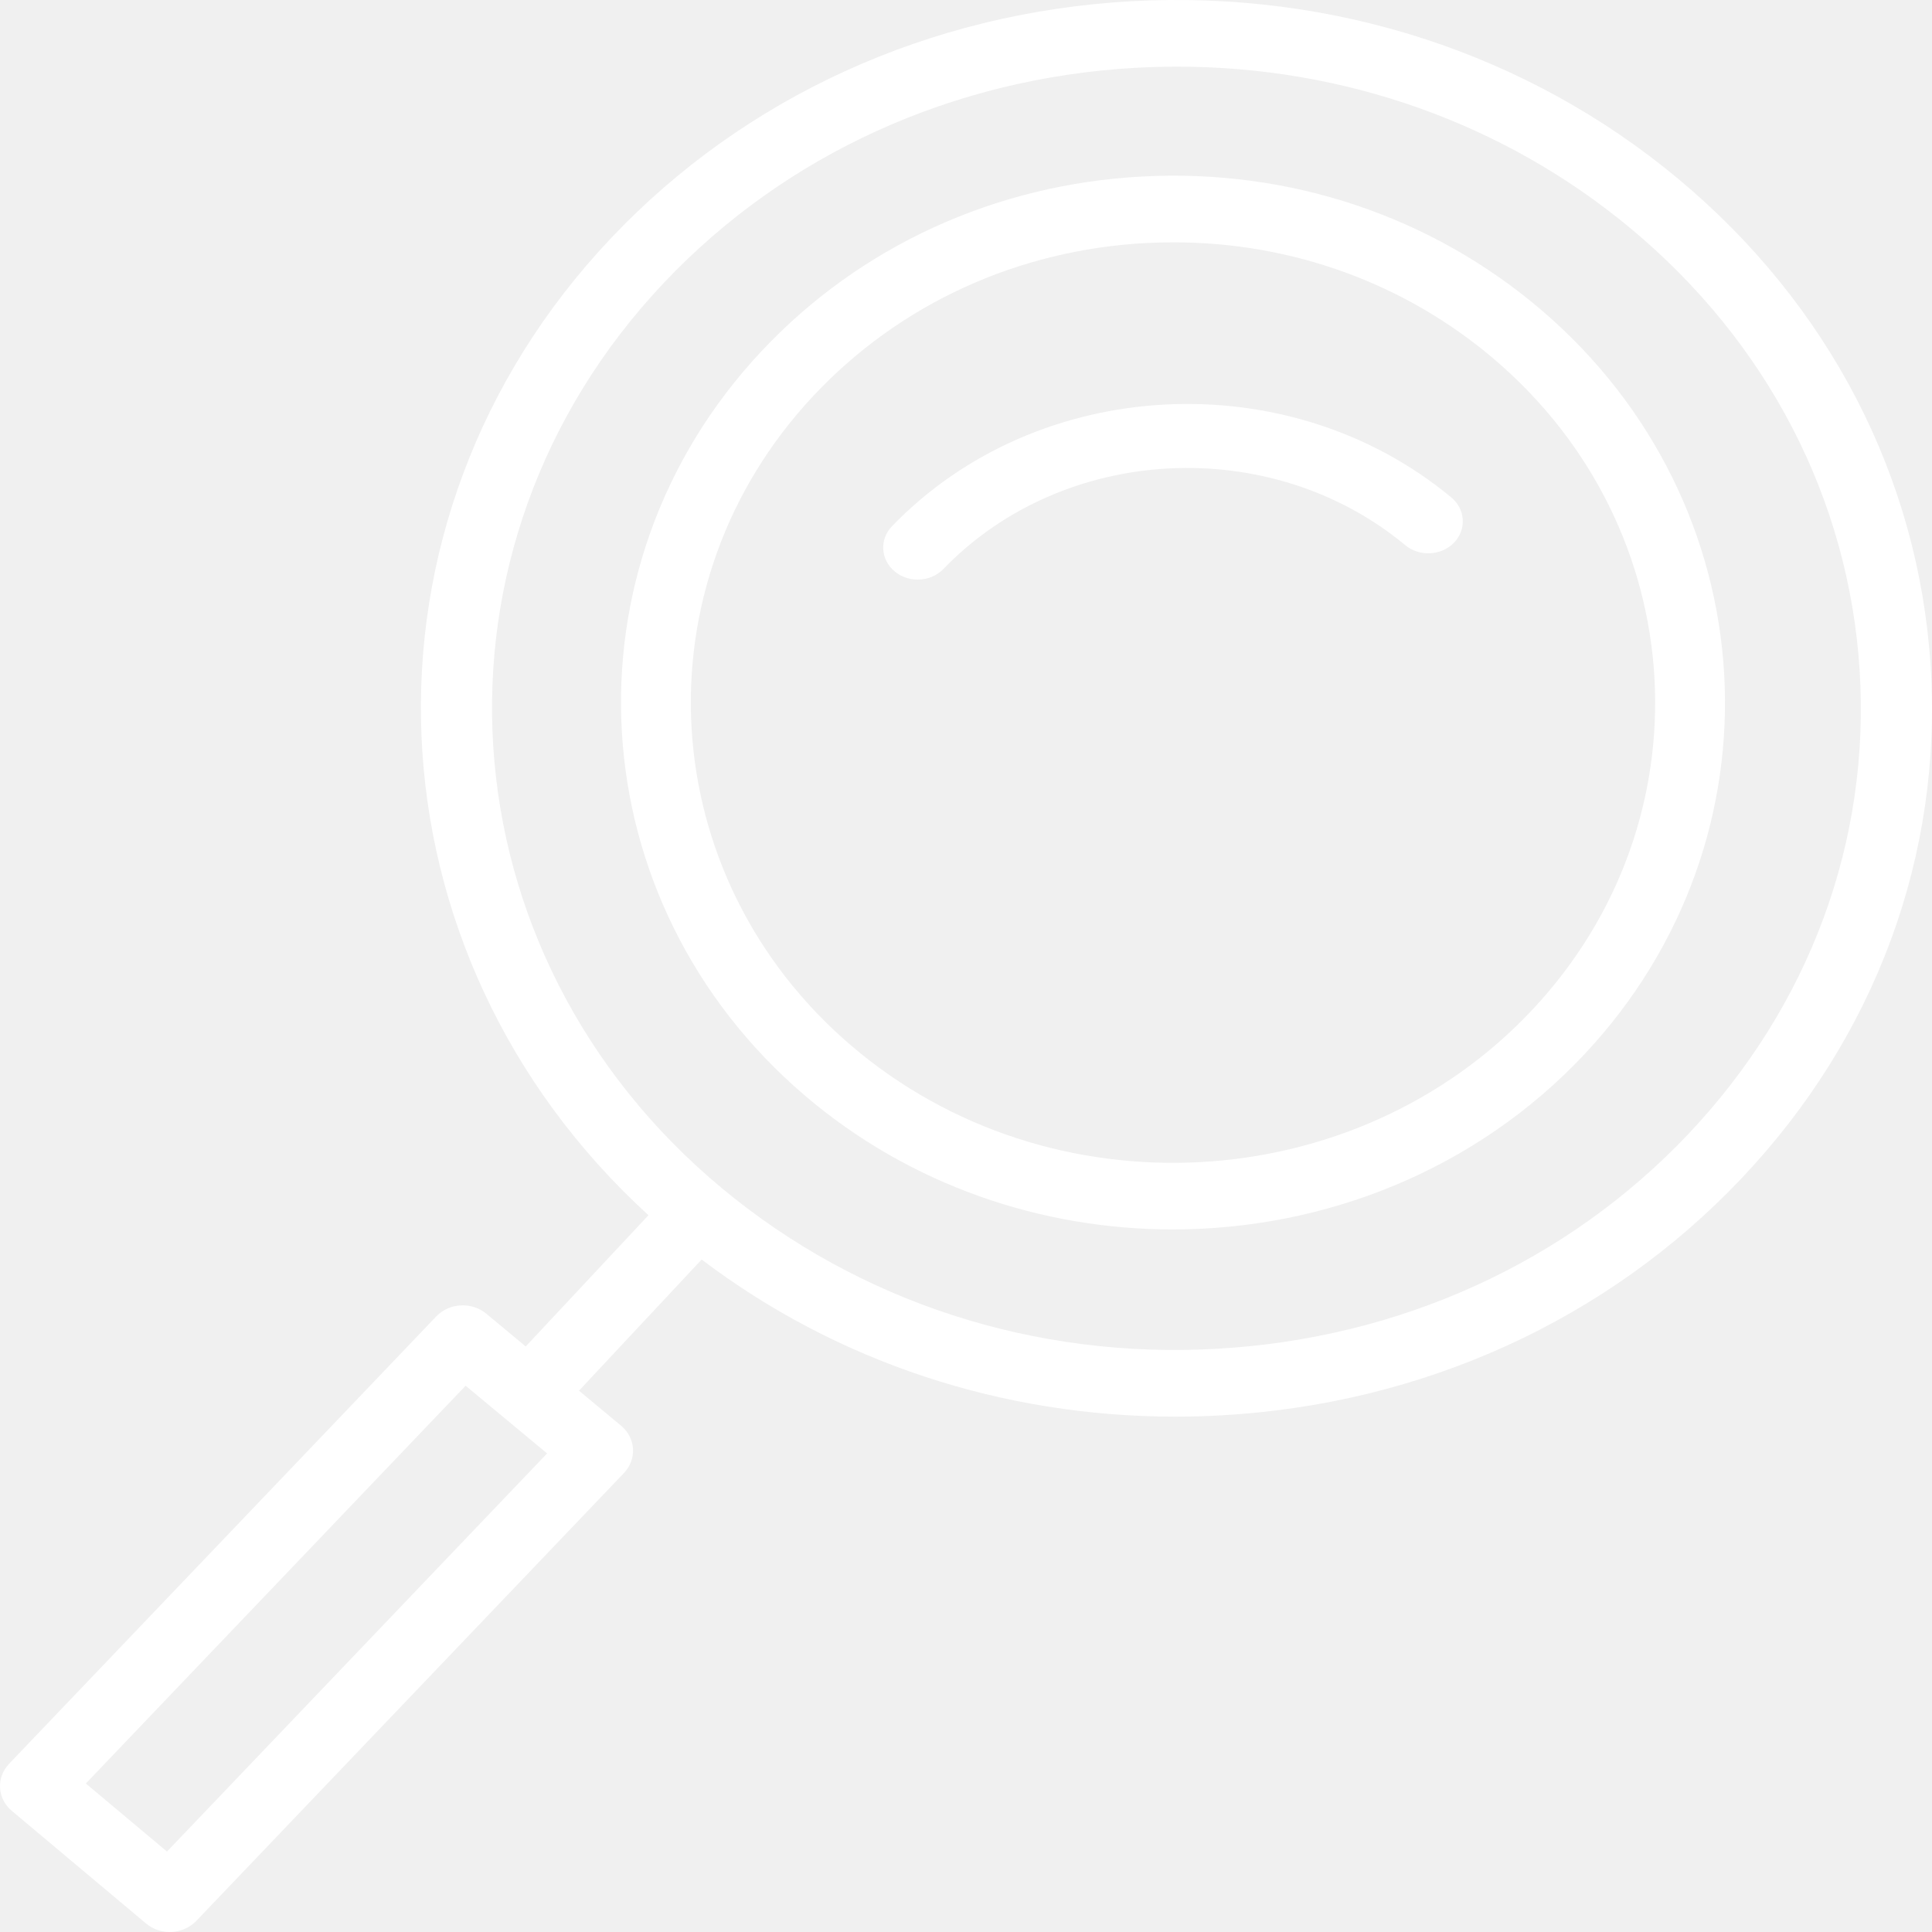
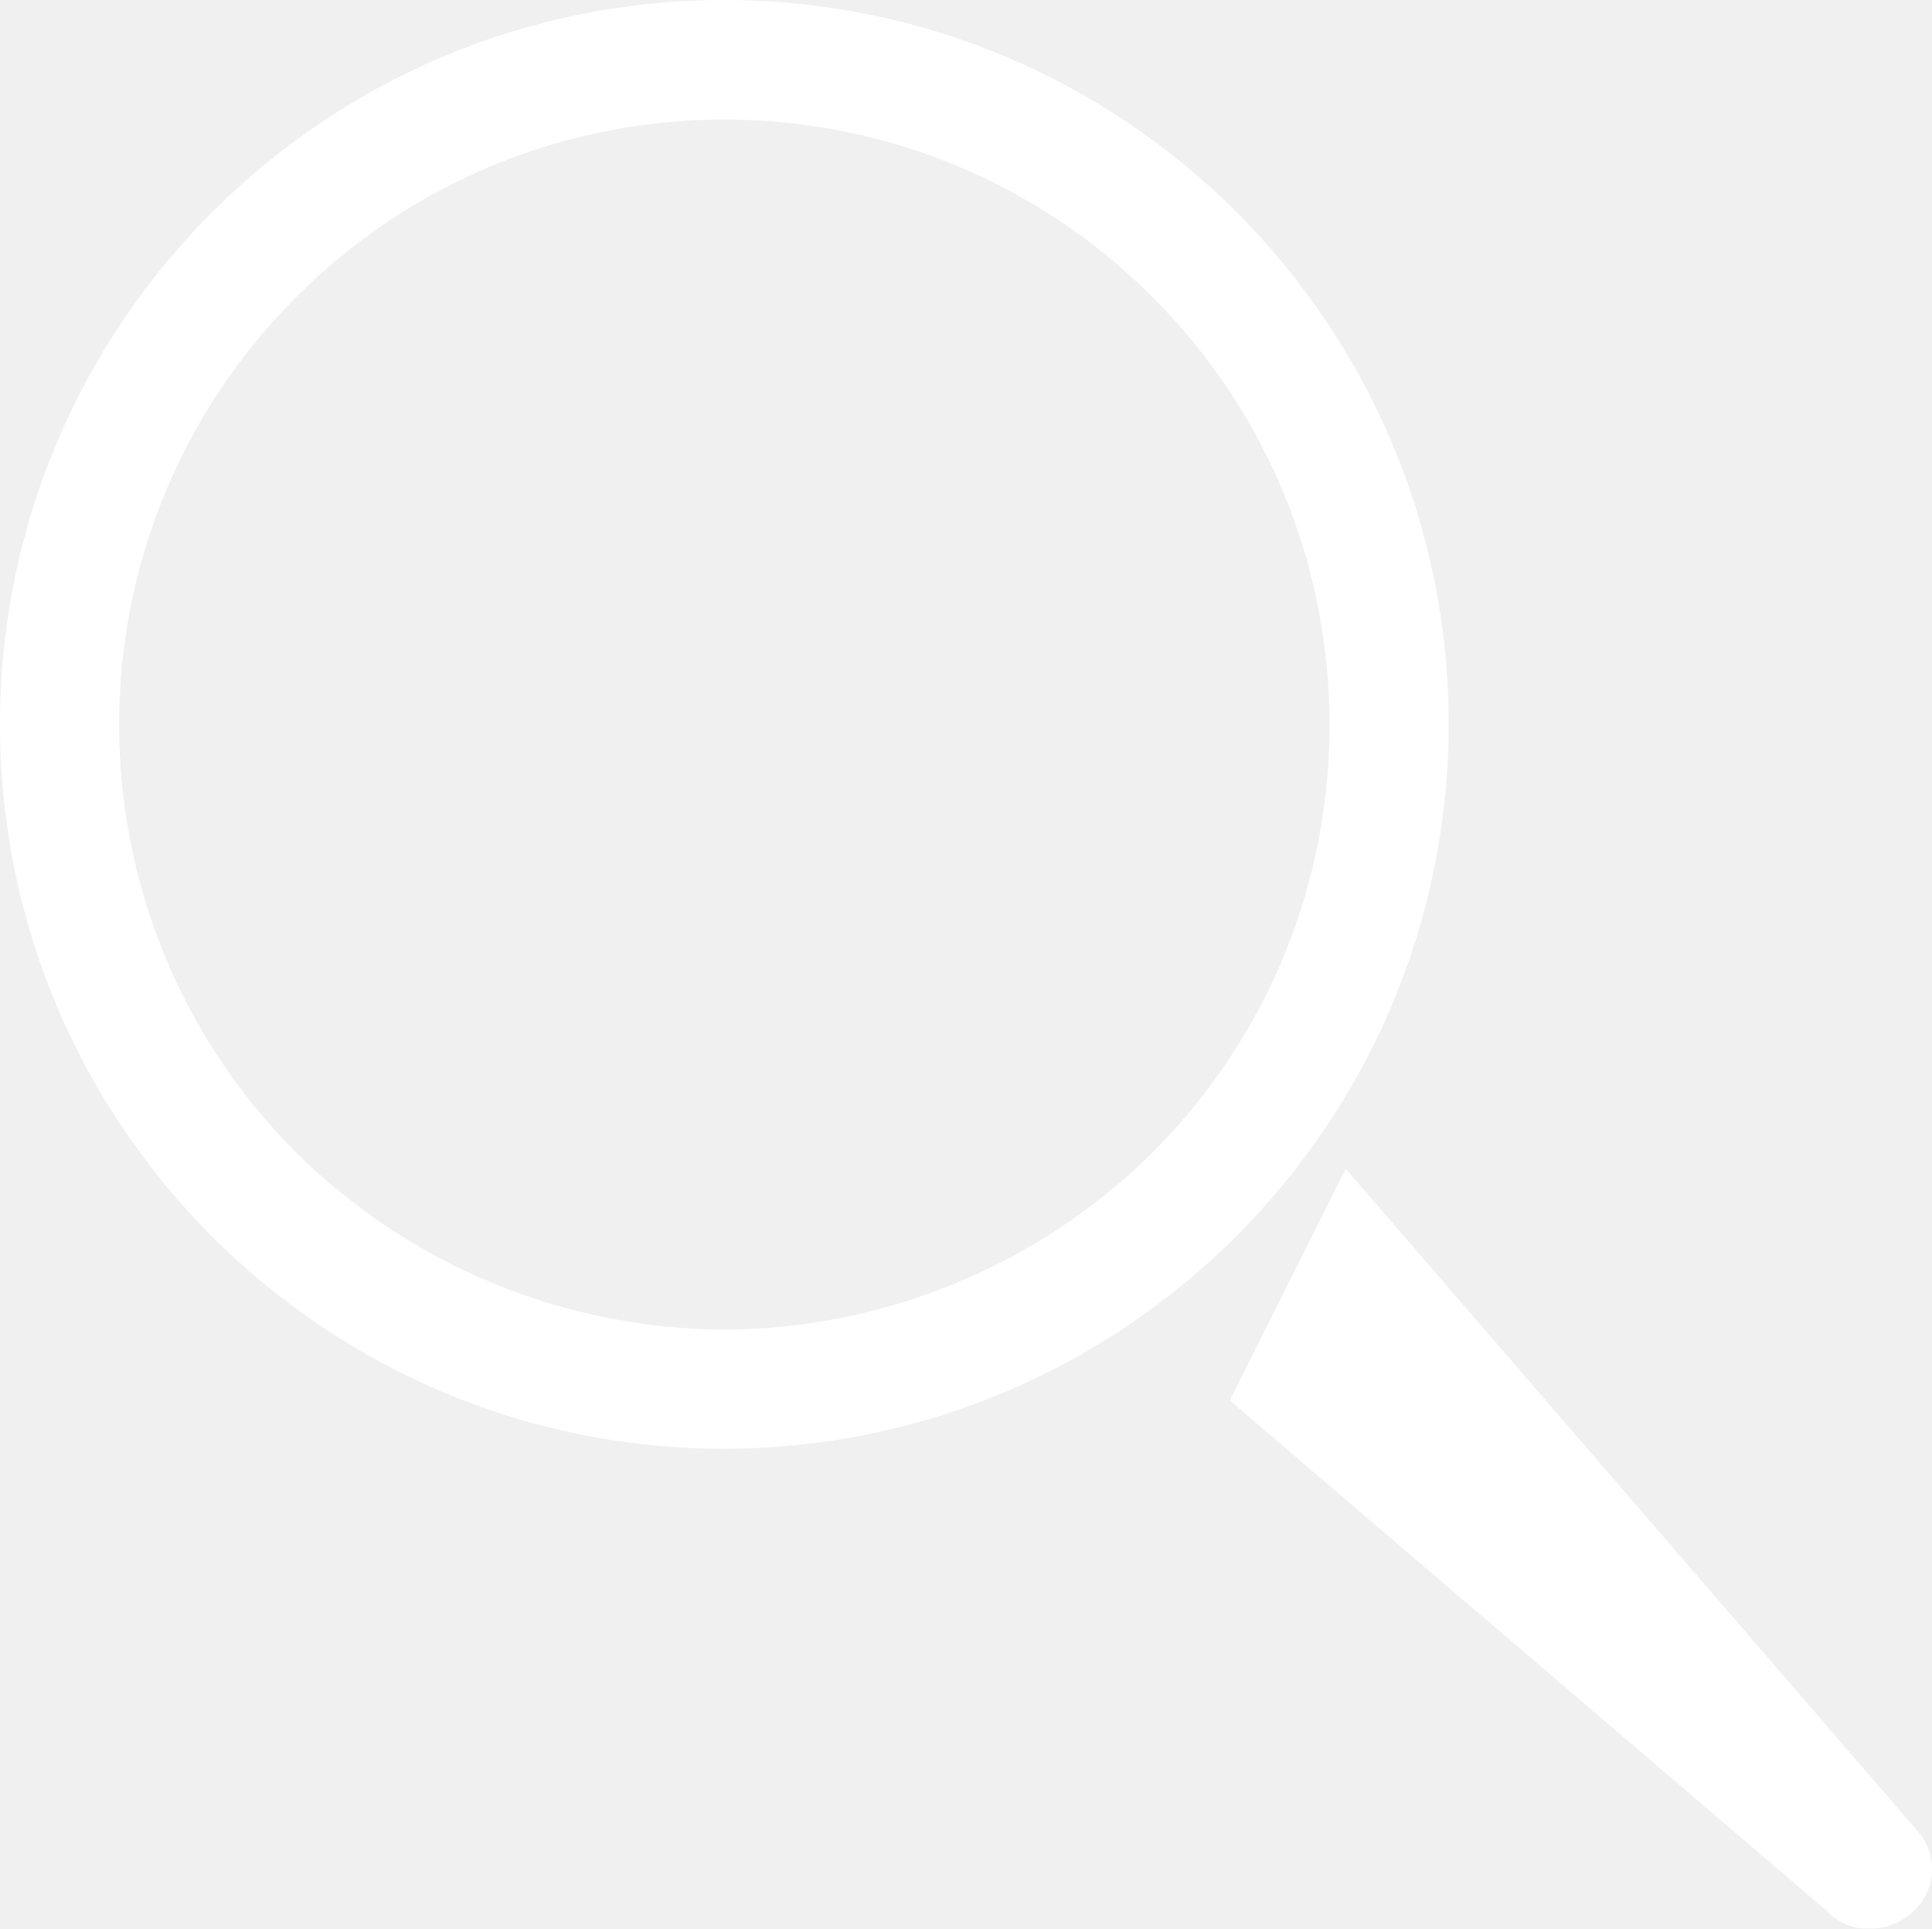
- <svg xmlns="http://www.w3.org/2000/svg" width="28" height="28" viewBox="0 0 28 28" fill="none">
-   <path d="M22.337 4.492C20.744 3.132 18.687 2.444 16.557 2.558C14.422 2.671 12.461 3.57 11.036 5.09C8.093 8.228 8.374 13.067 11.663 15.876C13.188 17.178 15.095 17.818 16.996 17.818C19.195 17.818 21.386 16.961 22.965 15.277C25.907 12.139 25.626 7.301 22.337 4.492ZM22.209 14.633C19.639 17.375 15.211 17.609 12.338 15.155C9.465 12.702 9.22 8.476 11.79 5.735C13.035 4.407 14.748 3.621 16.612 3.522C16.745 3.516 16.877 3.512 17.008 3.512C18.73 3.512 20.369 4.108 21.662 5.212C24.535 7.666 24.78 11.892 22.209 14.633Z" fill="white" />
-   <path d="M12.928 7.626C12.743 7.817 12.761 8.111 12.967 8.282C13.062 8.361 13.182 8.4 13.3 8.4C13.438 8.4 13.575 8.348 13.674 8.245C15.417 6.438 18.418 6.284 20.366 7.901C20.572 8.072 20.888 8.055 21.073 7.865C21.257 7.673 21.239 7.38 21.033 7.209C18.674 5.251 15.038 5.438 12.928 7.626Z" fill="white" />
-   <path d="M27.98 9.651C27.805 6.914 26.503 4.405 24.314 2.585C22.126 0.766 19.315 -0.143 16.392 0.018C13.471 0.182 10.794 1.402 8.853 3.454C4.962 7.566 5.242 13.814 9.398 17.612L7.619 19.514L7.049 19.04C6.836 18.863 6.511 18.881 6.322 19.079L0.131 25.563C0.04 25.658 -0.007 25.784 0.001 25.912C0.008 26.04 0.07 26.16 0.172 26.245L2.117 27.877C2.215 27.959 2.338 28 2.46 28C2.602 28 2.743 27.945 2.845 27.839L9.044 21.347C9.135 21.251 9.182 21.125 9.174 20.996C9.166 20.868 9.104 20.748 9.002 20.663L8.391 20.155L10.169 18.254C12.124 19.736 14.523 20.531 17.032 20.531C17.255 20.531 17.479 20.525 17.703 20.512C20.623 20.348 23.3 19.128 25.241 17.076C27.183 15.025 28.155 12.389 27.98 9.651ZM2.42 26.834L1.244 25.848L6.748 20.083L7.929 21.064L2.42 26.834ZM24.469 16.435C22.711 18.293 20.286 19.398 17.641 19.547C14.996 19.7 12.447 18.87 10.464 17.222C6.372 13.82 5.995 7.931 9.625 4.095C11.383 2.237 13.809 1.132 16.454 0.983C16.657 0.972 16.859 0.966 17.061 0.966C19.487 0.966 21.8 1.787 23.631 3.309C25.613 4.957 26.792 7.23 26.951 9.709C27.109 12.188 26.227 14.577 24.469 16.435Z" fill="white" />
+ <svg xmlns="http://www.w3.org/2000/svg" width="60.013" height="59.9" viewBox="0 0 60.013 59.9">
+   <defs>
+     <clipPath id="clip-path">
+       <rect width="60.013" height="59.9" fill="none" />
+     </clipPath>
+   </defs>
+   <g id="AI_Search" clip-path="url(#clip-path)">
+     <path id="Path_304" data-name="Path 304" d="M65,42.5A22.5,22.5,0,1,0,42.5,65,22.534,22.534,0,0,0,65,42.5ZM42.5,61.3a19.025,19.025,0,0,1-13.3-5.5,18.8,18.8,0,1,1,26.6,0A19.025,19.025,0,0,1,42.5,61.3Z" transform="translate(-20 -20)" fill="#fff" />
+     <path id="Path_305" data-name="Path 305" d="M79.5,76.8h0L61.8,56.3l-3.6,7.2L76.8,79.4h0a1.656,1.656,0,0,0,1.3.5,1.9,1.9,0,0,0,1.3-.5A1.786,1.786,0,0,0,79.5,76.8Z" transform="translate(-20 -20)" fill="#fff" />
+   </g>
</svg>
